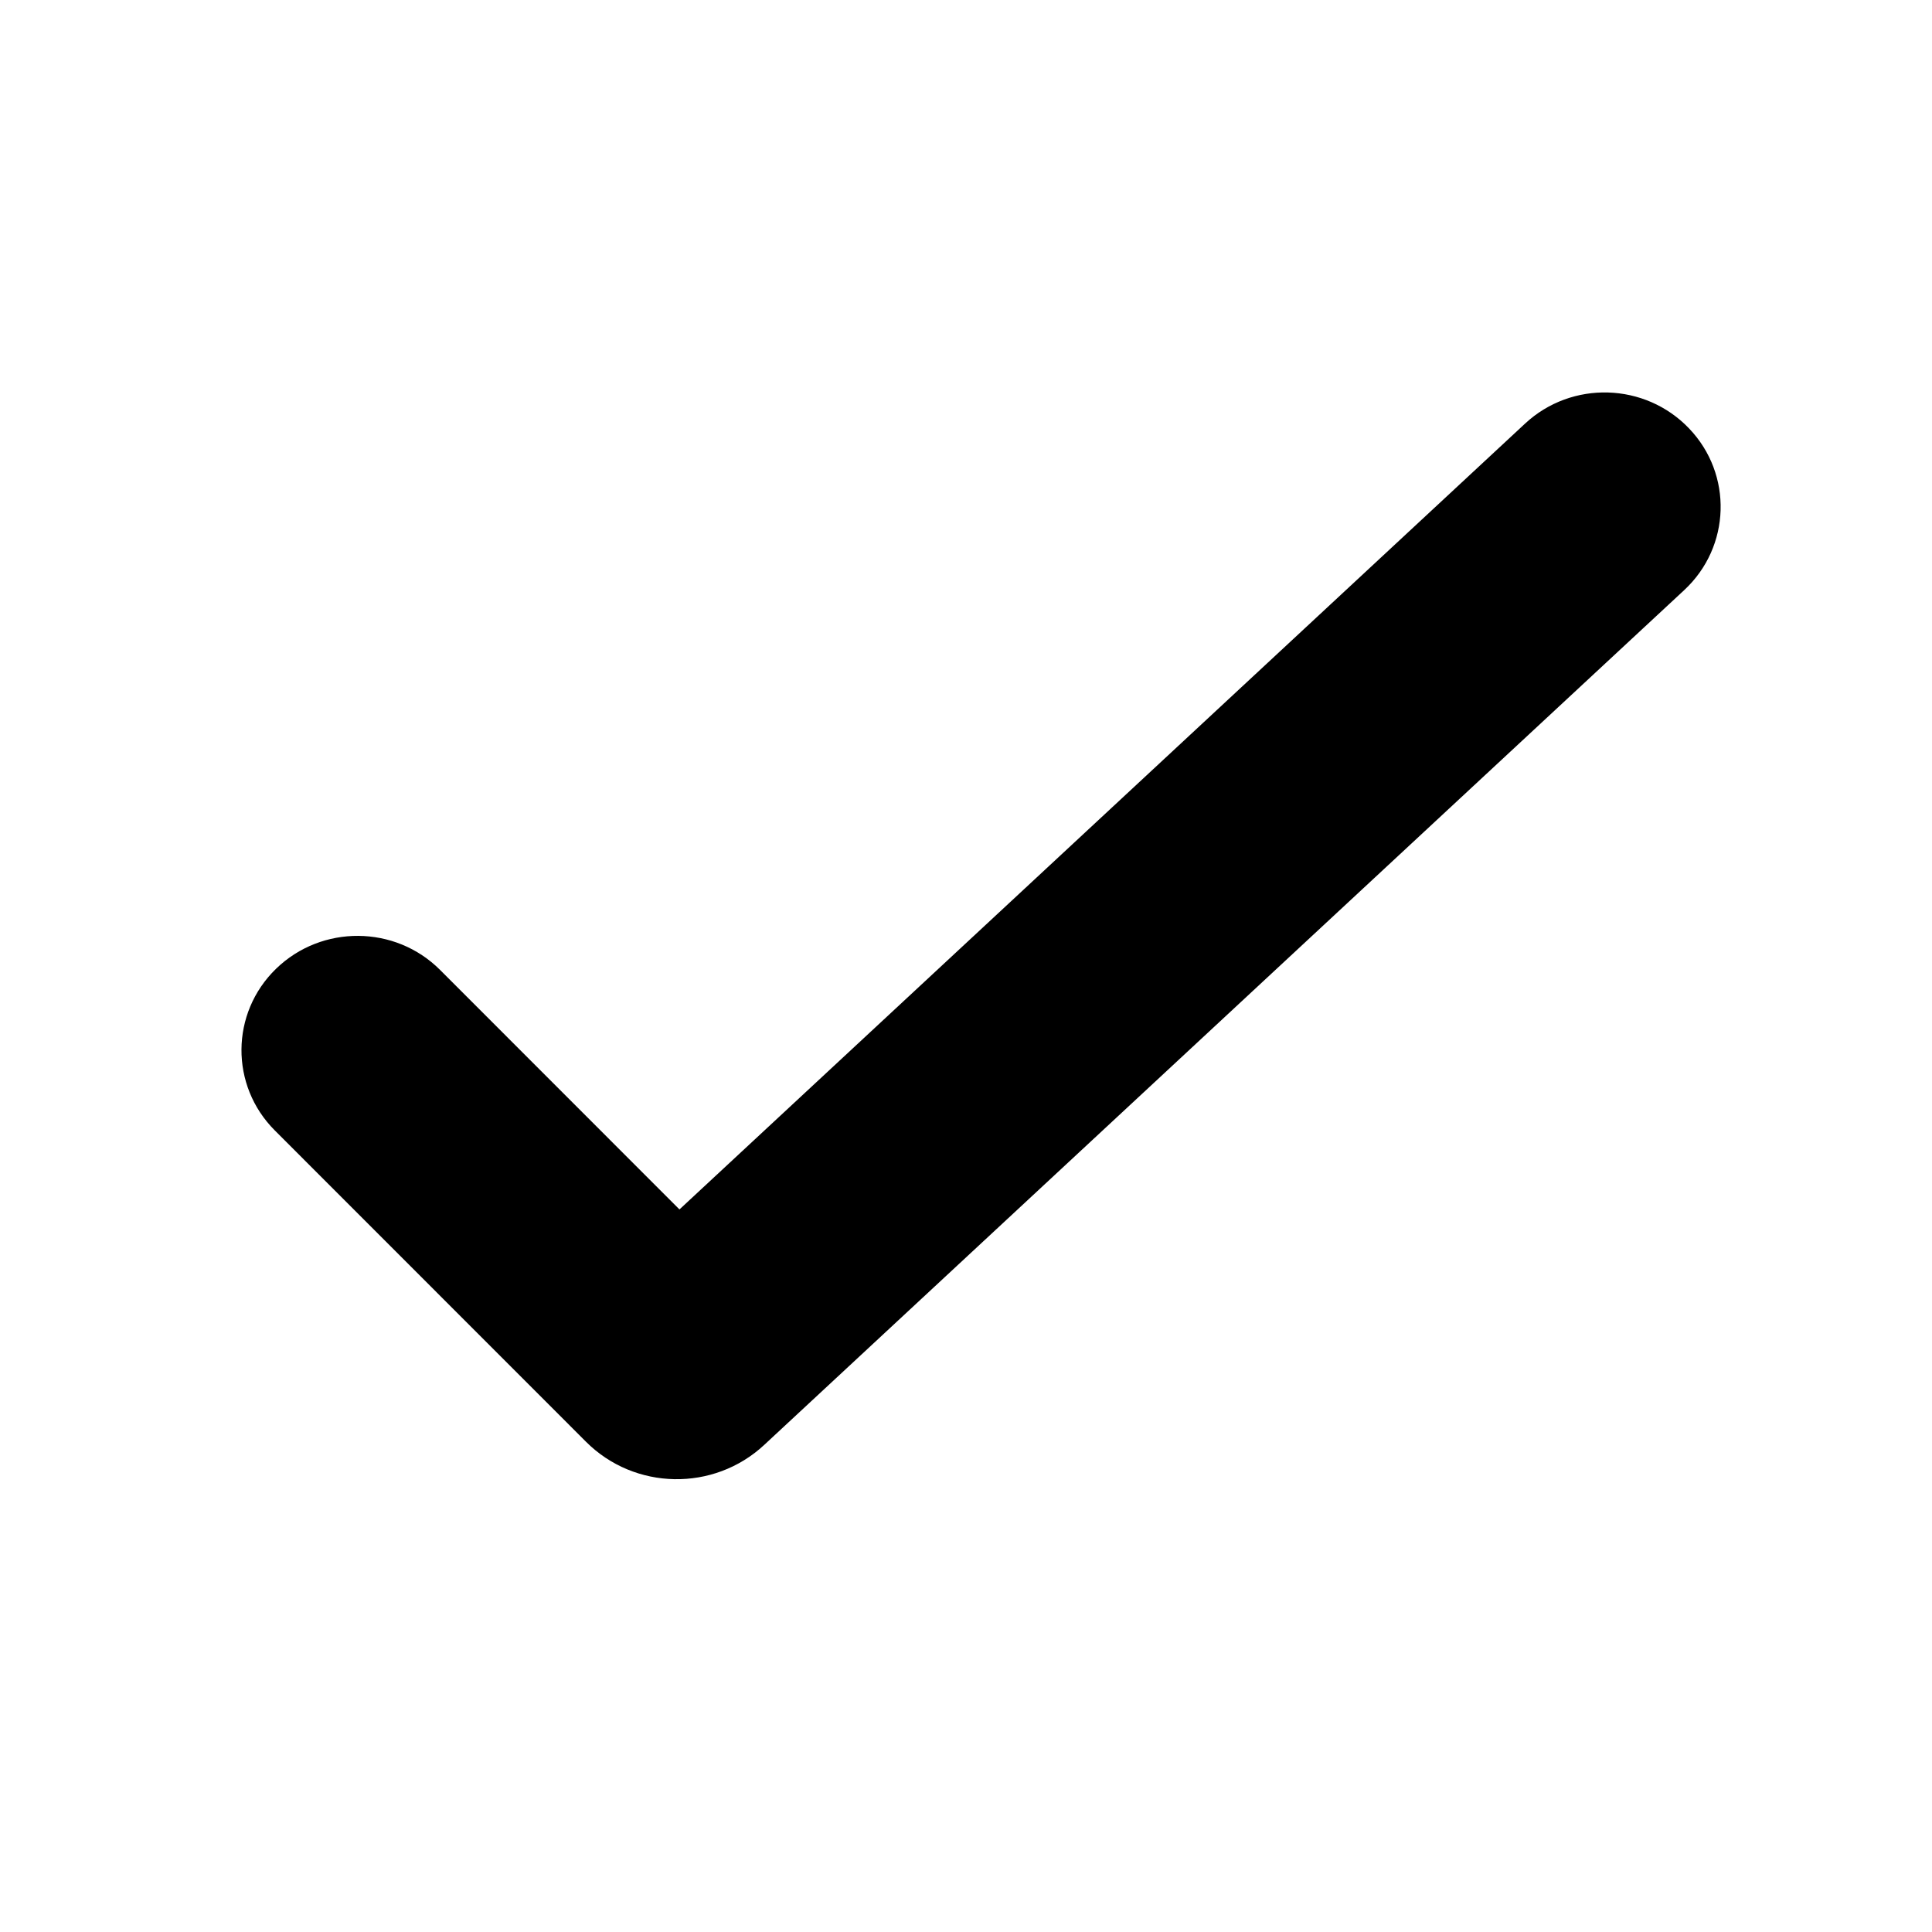
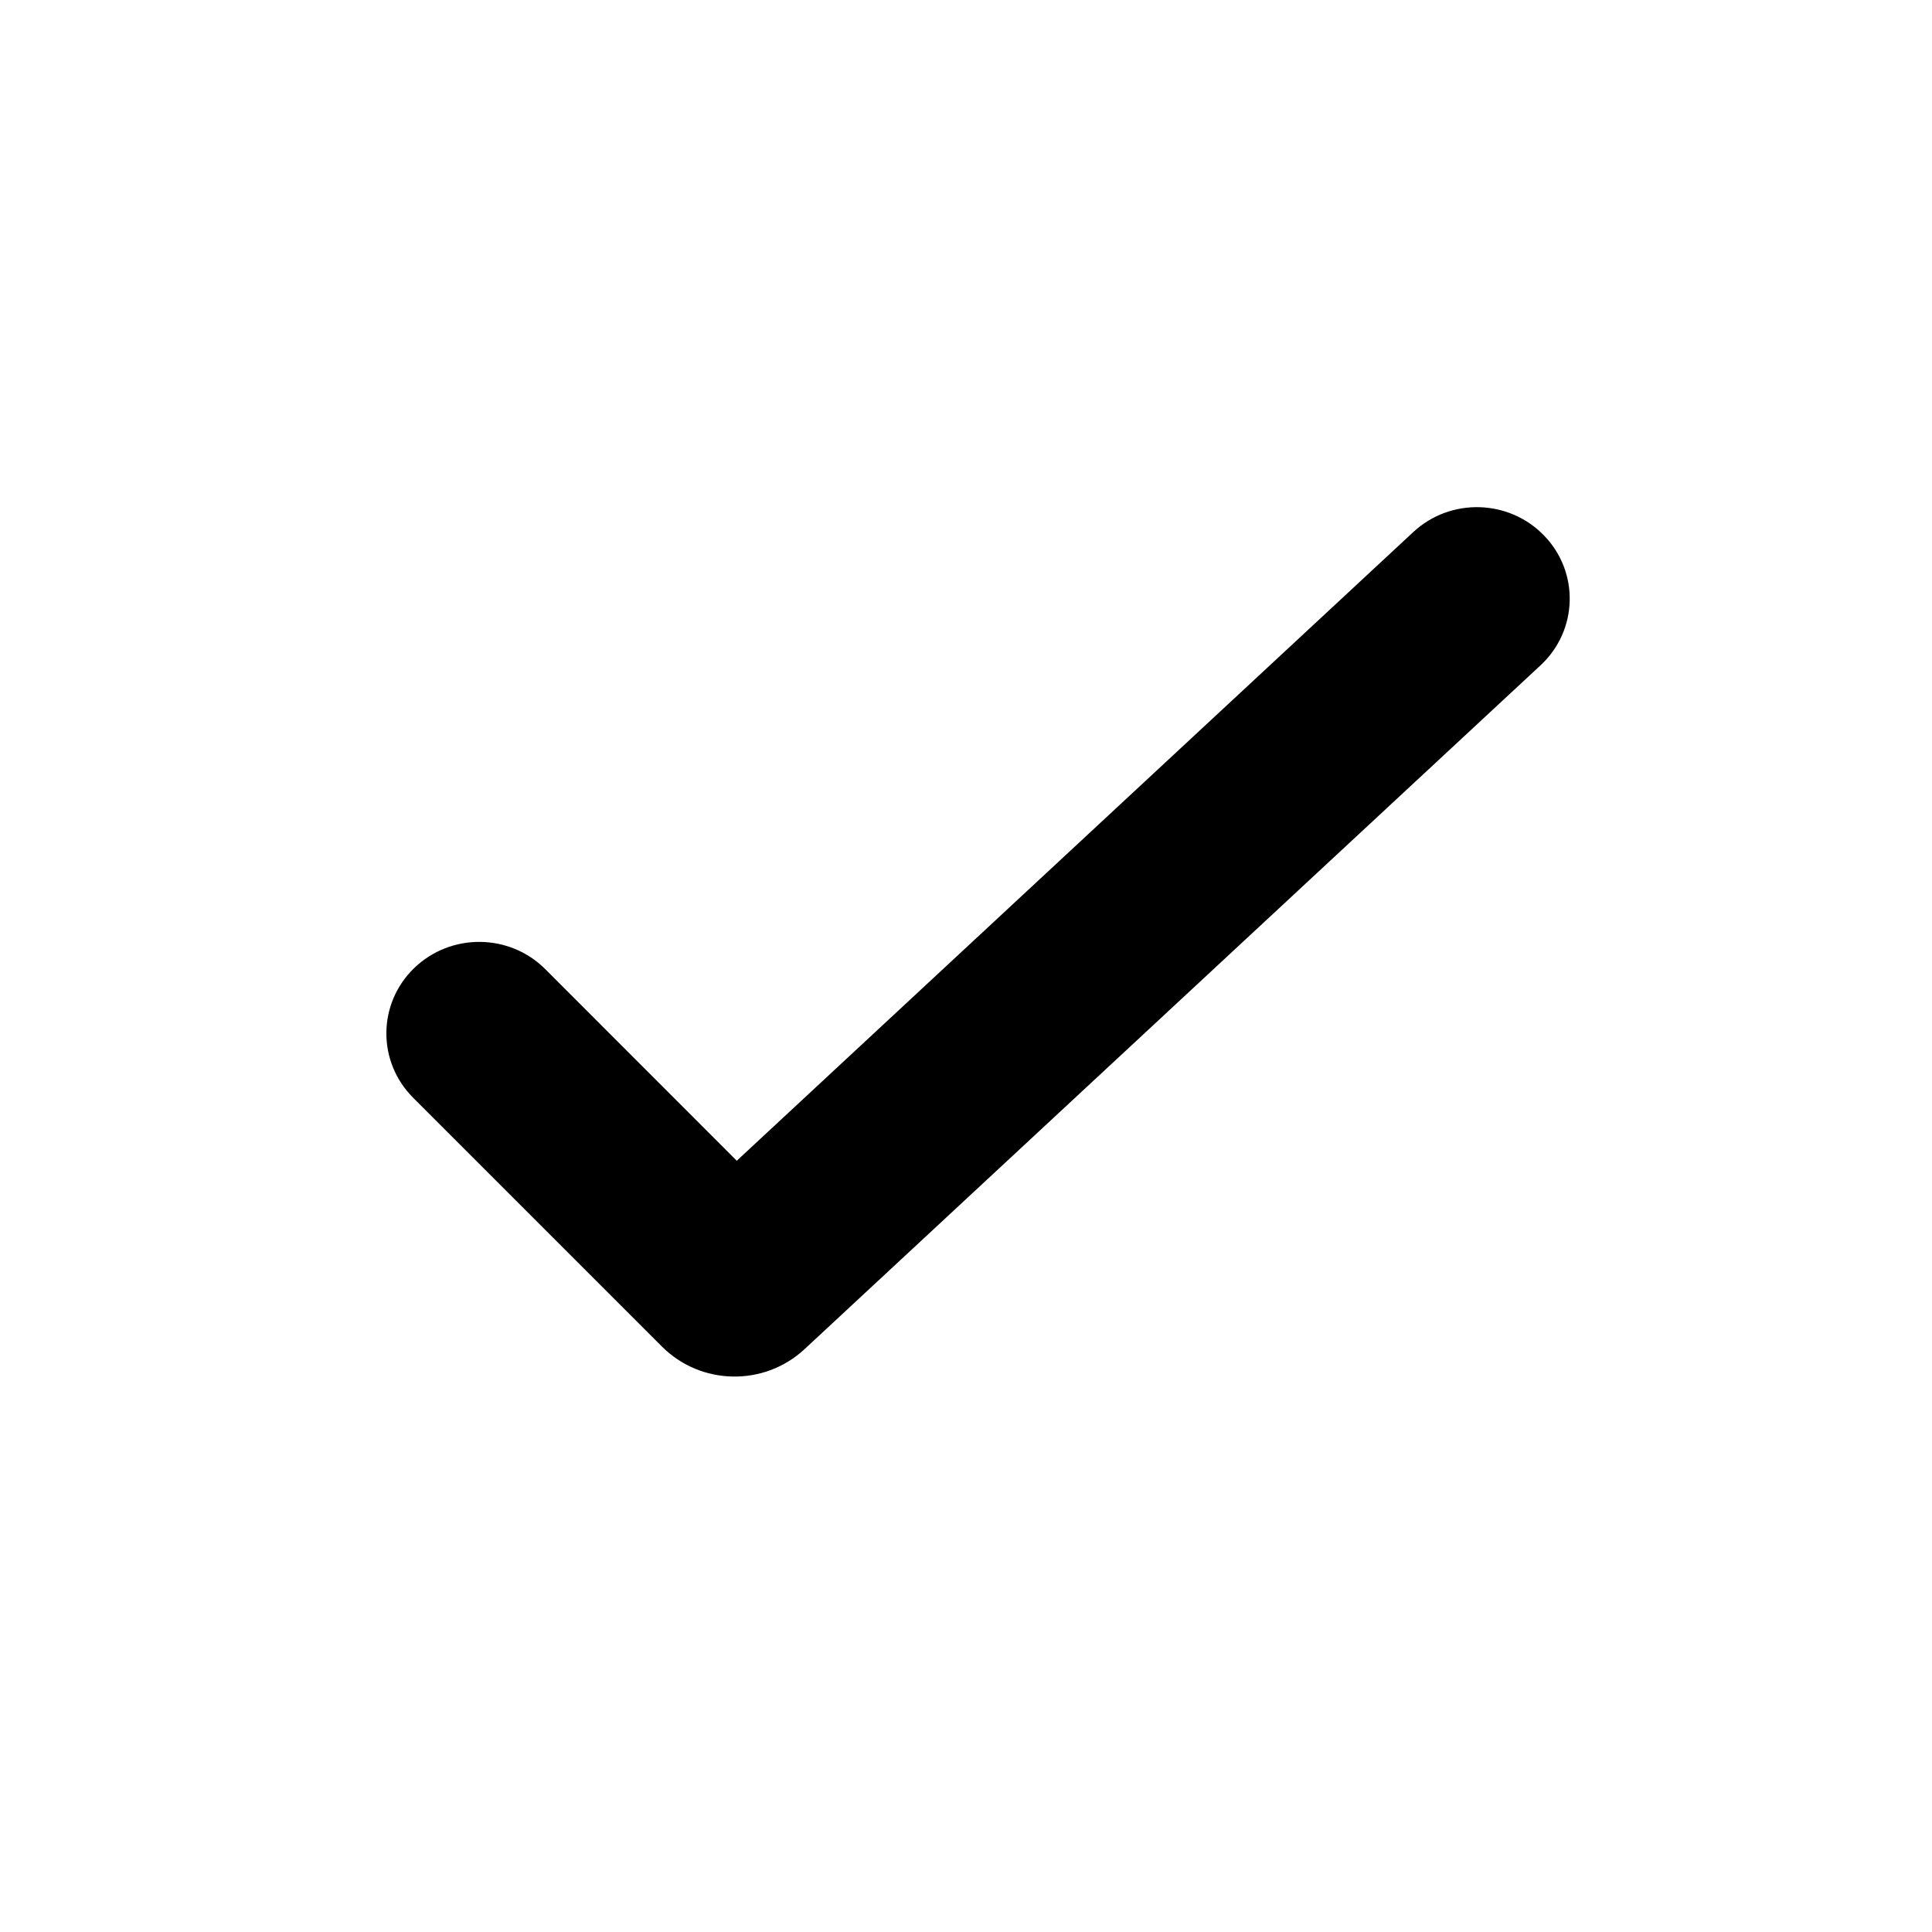
- <svg xmlns="http://www.w3.org/2000/svg" viewBox="0 0 16 16" fill="none">
-   <path d="M13.988 3.548C13.624 3.167 13.016 3.149 12.63 3.508L5.627 10.016L3.645 8.033C3.273 7.66 2.664 7.656 2.286 8.023C1.908 8.39 1.904 8.99 2.276 9.362L4.852 11.939C5.255 12.343 5.911 12.355 6.329 11.966L13.948 4.887C14.334 4.528 14.352 3.928 13.988 3.548Z" fill="black" />
+ <svg xmlns="http://www.w3.org/2000/svg" viewBox="0 0 20 20" fill="none">
+   <path d="M15.988 5.548C15.624 5.167 15.016 5.149 14.63 5.508L7.627 12.016L5.645 10.033C5.273 9.66 4.664 9.656 4.286 10.023C3.908 10.39 3.904 10.99 4.276 11.363L6.852 13.939C7.255 14.343 7.911 14.355 8.329 13.966L15.948 6.887C16.334 6.528 16.352 5.928 15.988 5.548Z" fill="black" />
</svg>
